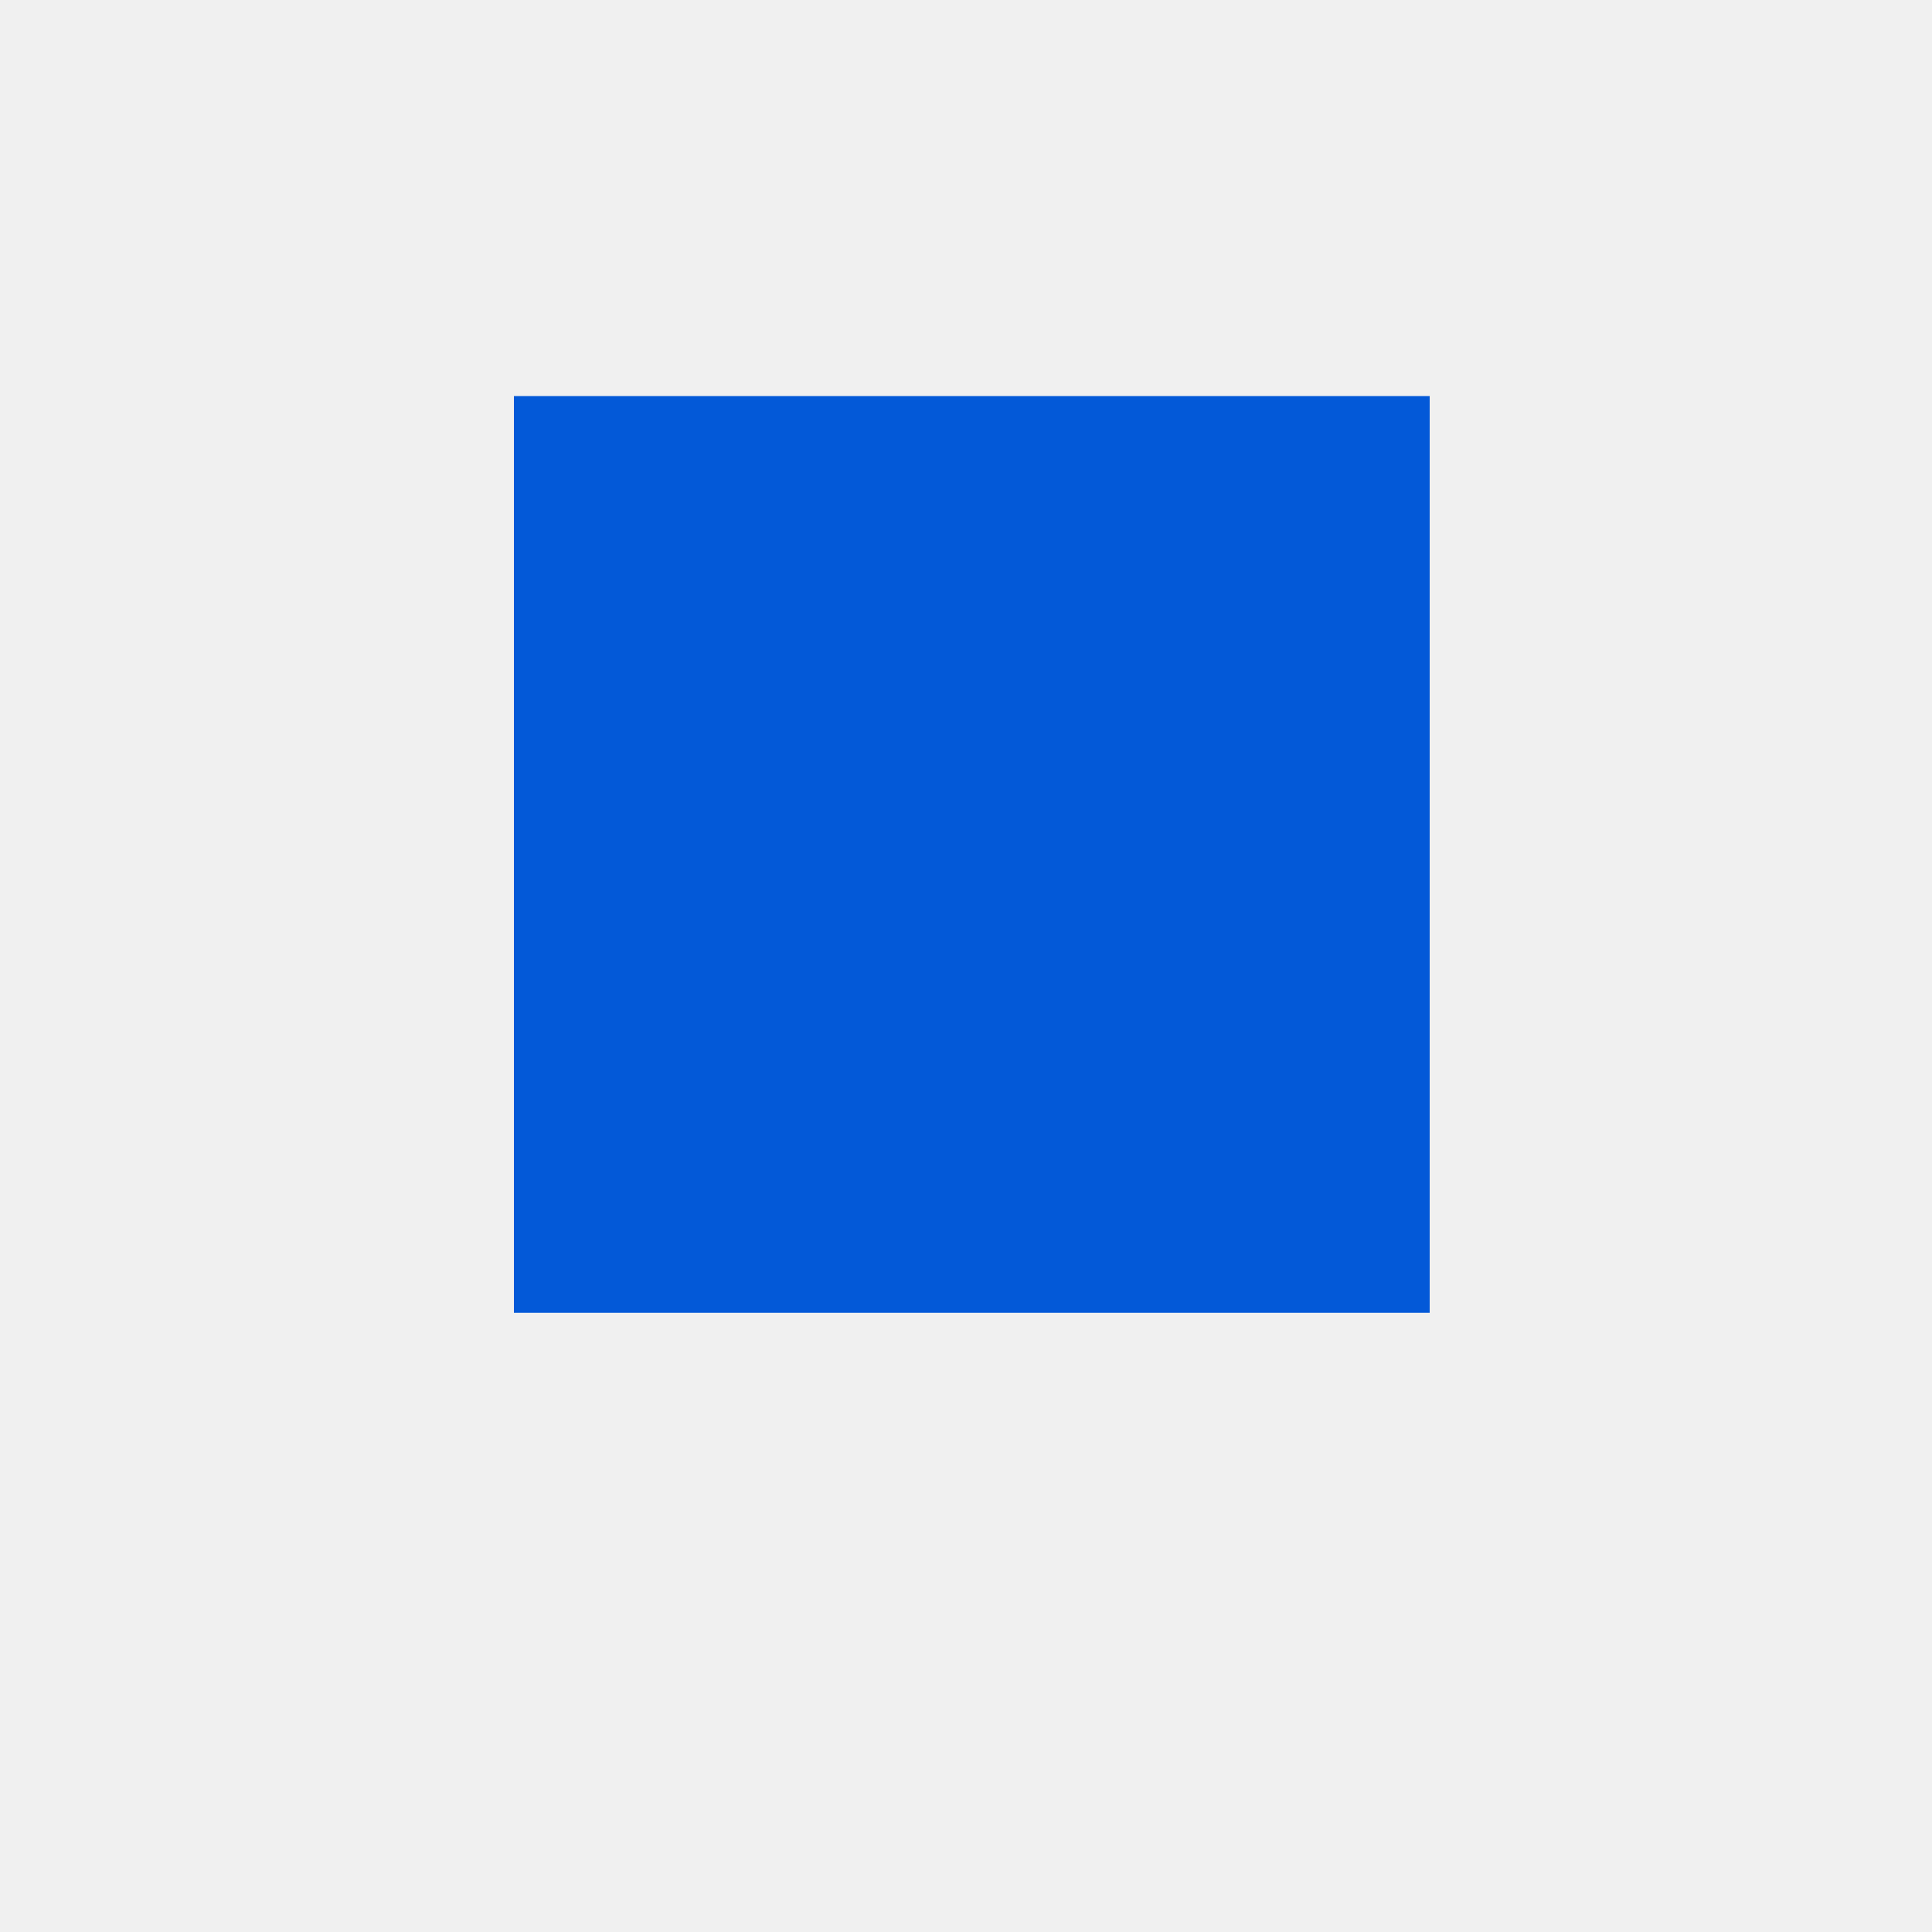
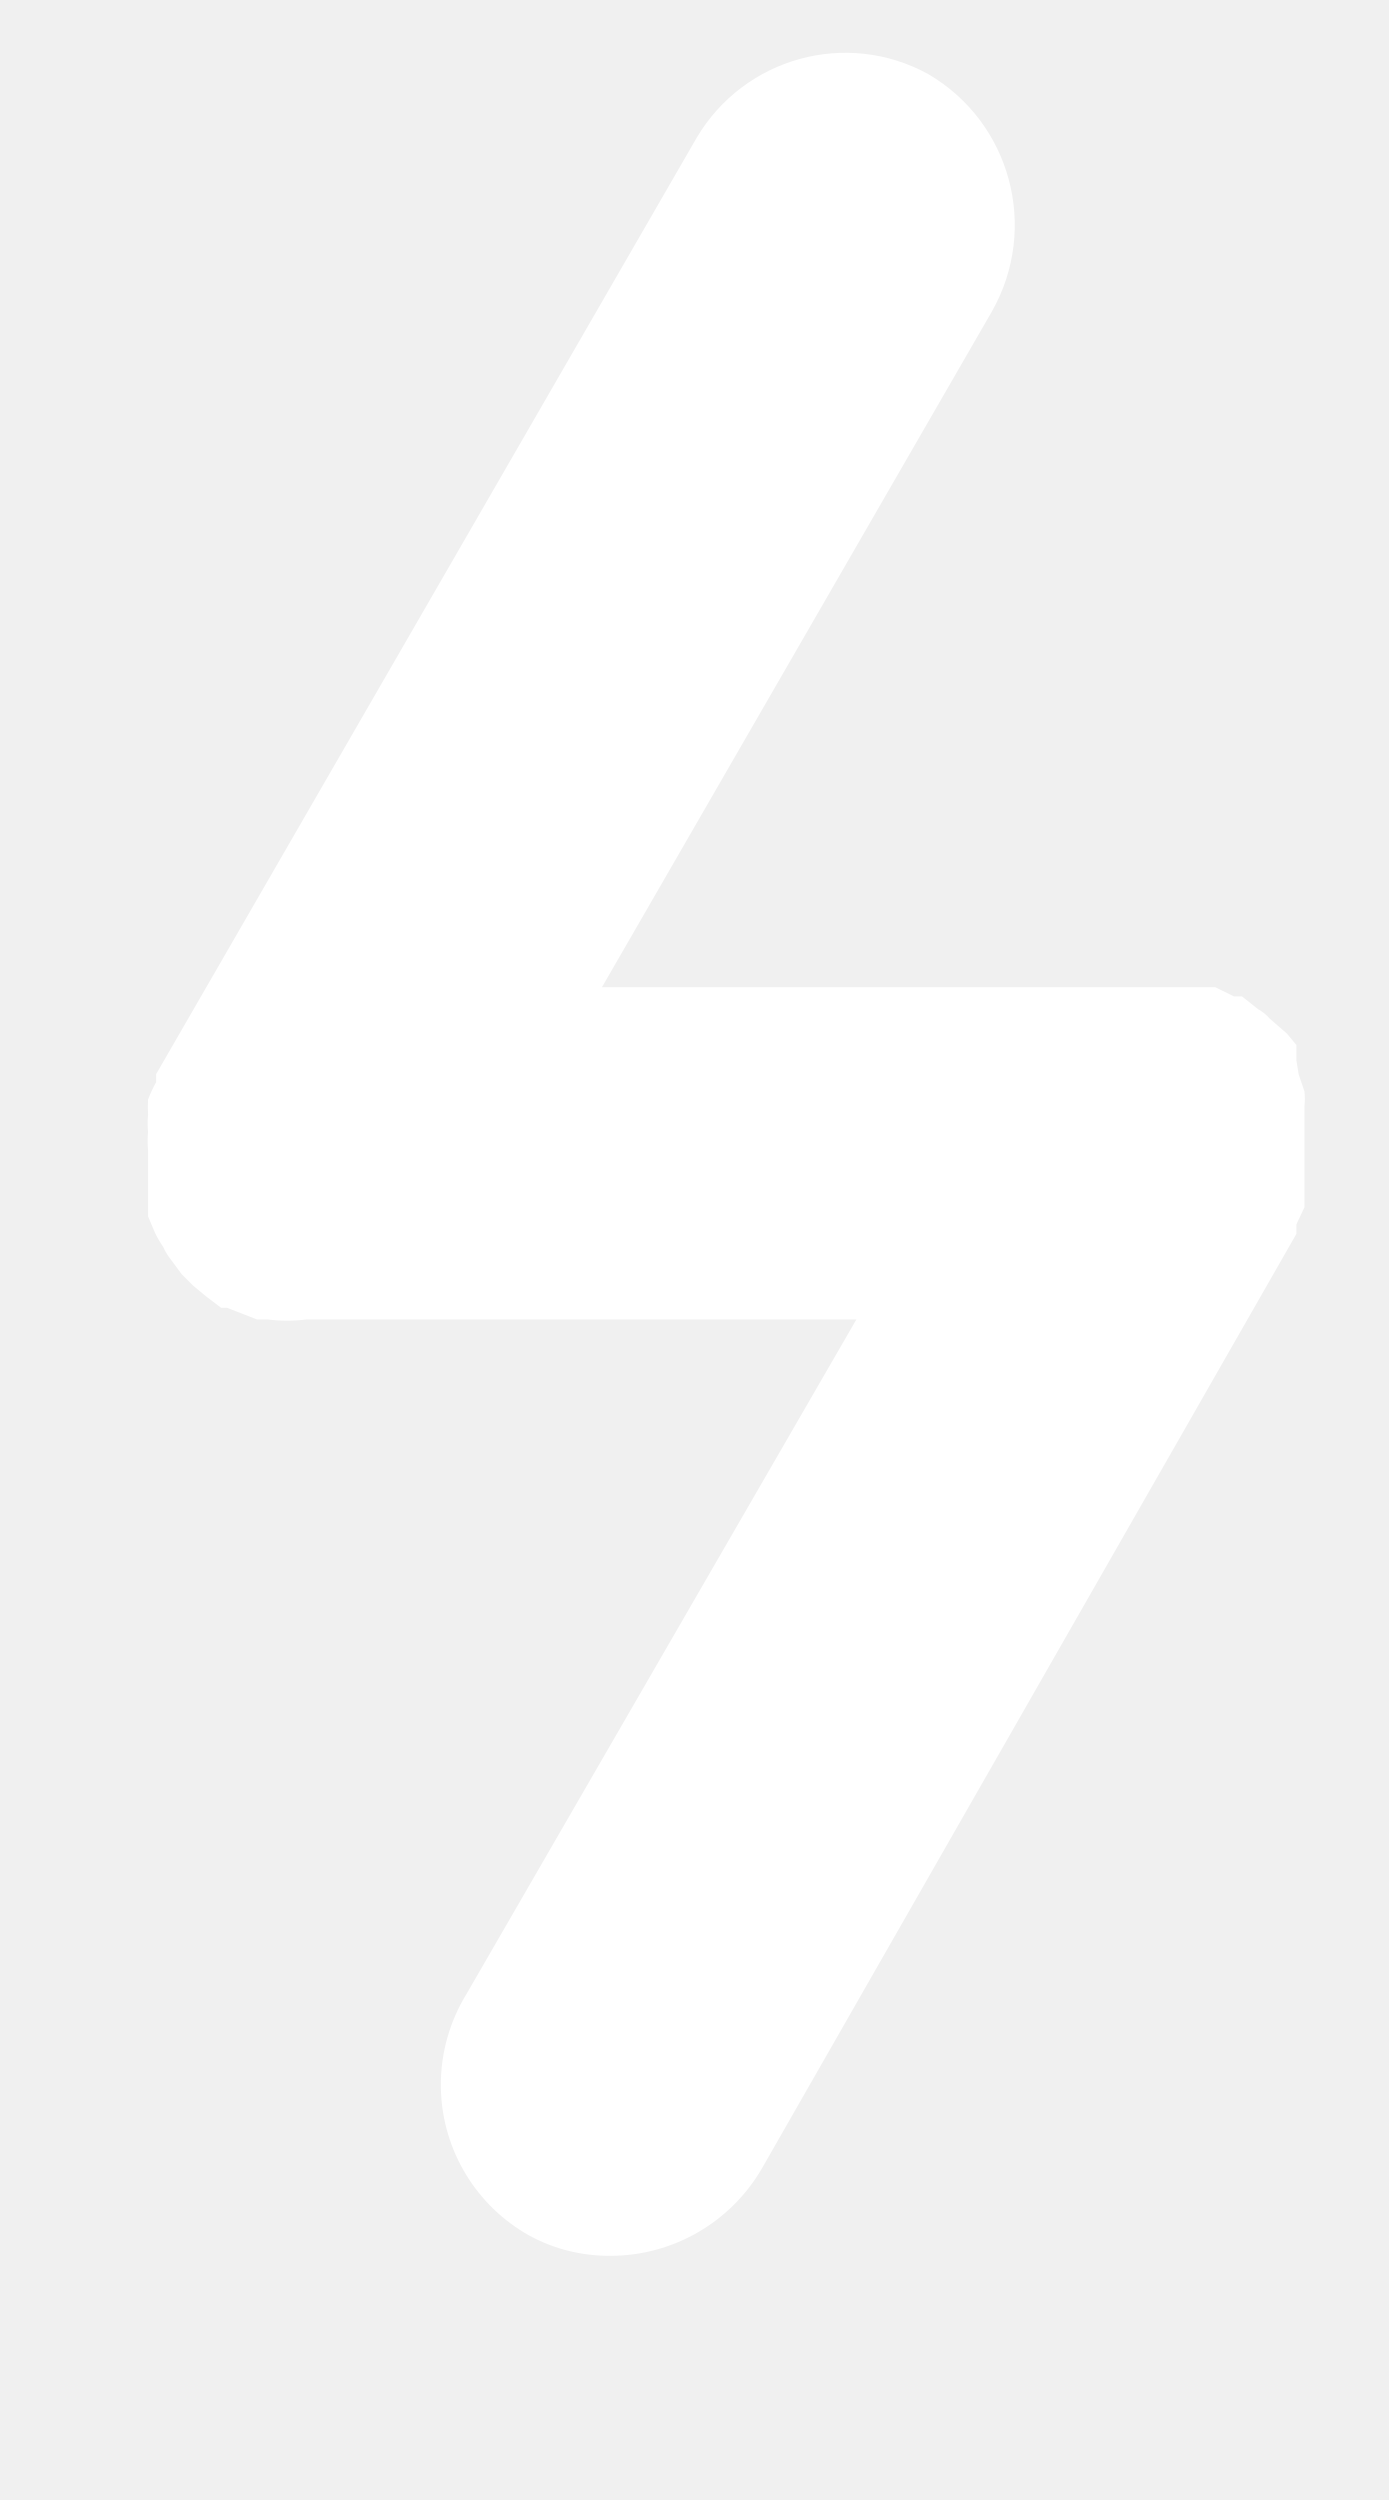
- <svg xmlns="http://www.w3.org/2000/svg" version="1.1" width="2px" height="2px">
+ <svg xmlns="http://www.w3.org/2000/svg" version="1.1" width="5px" height="9px">
  <defs>
    <pattern id="BGPattern" patternUnits="userSpaceOnUse" alignment="0 0" imageRepeat="None" />
-     <mask fill="white" id="Clip26">
-       <path d="M 1.48 1.359  L 1.48 0.41  L 0.532 0.41  L 0.532 1.359  L 1.48 1.359  Z " fill-rule="evenodd" />
+     <mask fill="white" id="Clip890">
+       <path d="M 1.587 7.505  C 1.587 7.723  1.701 7.925  1.888 8.038  C 1.982 8.094  2.09 8.122  2.2 8.121  C 2.423 8.12  2.629 8.001  2.742 7.808  L 4.667 4.442  L 4.667 4.408  L 4.696 4.346  L 4.696 3.983  C 4.698 3.965  4.698 3.947  4.696 3.929  L 4.675 3.867  L 4.667 3.817  L 4.667 3.762  L 4.633 3.721  L 4.571 3.667  C 4.559 3.653  4.545 3.642  4.529 3.633  L 4.471 3.587  L 4.442 3.587  L 4.375 3.554  L 2.167 3.554  L 3.571 1.121  C 3.741 0.821  3.639 0.441  3.342 0.267  C 3.048 0.105  2.679 0.207  2.508 0.496  L 0.562 3.867  L 0.562 3.896  C 0.551 3.916  0.541 3.937  0.533 3.958  C 0.532 3.976  0.532 3.994  0.533 4.013  C 0.531 4.033  0.531 4.054  0.533 4.075  C 0.531 4.097  0.531 4.119  0.533 4.142  L 0.533 4.379  L 0.558 4.438  C 0.566 4.455  0.576 4.472  0.587 4.488  C 0.595 4.506  0.605 4.522  0.617 4.537  L 0.654 4.587  L 0.696 4.629  L 0.742 4.667  L 0.796 4.708  L 0.817 4.708  L 0.925 4.75  L 0.963 4.75  C 1.01 4.756  1.057 4.756  1.104 4.75  L 3.083 4.75  L 1.679 7.179  C 1.619 7.277  1.587 7.39  1.587 7.505  Z " fill-rule="evenodd" />
    </mask>
  </defs>
-   <g transform="matrix(1 0 0 1 -27 -53 )">
-     <path d="M 1.48 1.359  L 1.48 0.41  L 0.532 0.41  L 0.532 1.359  L 1.48 1.359  Z " fill-rule="nonzero" fill="rgba(3, 89, 216, 1)" stroke="none" transform="matrix(1 0 0 1 27 53 )" class="fill" />
-     <path d="M 1.48 1.359  L 1.48 0.41  L 0.532 0.41  L 0.532 1.359  L 1.48 1.359  Z " stroke-width="0" stroke-dasharray="0" stroke="rgba(255, 255, 255, 0)" fill="none" transform="matrix(1 0 0 1 27 53 )" class="stroke" mask="url(#Clip26)" />
+   <g transform="matrix(1 0 0 1 -191 -278 )">
+     <path d="M 1.587 7.505  C 1.587 7.723  1.701 7.925  1.888 8.038  C 1.982 8.094  2.09 8.122  2.2 8.121  C 2.423 8.12  2.629 8.001  2.742 7.808  L 4.667 4.442  L 4.667 4.408  L 4.696 4.346  L 4.696 3.983  C 4.698 3.965  4.698 3.947  4.696 3.929  L 4.675 3.867  L 4.667 3.817  L 4.667 3.762  L 4.633 3.721  L 4.571 3.667  C 4.559 3.653  4.545 3.642  4.529 3.633  L 4.471 3.587  L 4.442 3.587  L 4.375 3.554  L 2.167 3.554  L 3.571 1.121  C 3.741 0.821  3.639 0.441  3.342 0.267  C 3.048 0.105  2.679 0.207  2.508 0.496  L 0.562 3.867  L 0.562 3.896  C 0.551 3.916  0.541 3.937  0.533 3.958  C 0.532 3.976  0.532 3.994  0.533 4.013  C 0.531 4.033  0.531 4.054  0.533 4.075  C 0.531 4.097  0.531 4.119  0.533 4.142  L 0.533 4.379  L 0.558 4.438  C 0.566 4.455  0.576 4.472  0.587 4.488  C 0.595 4.506  0.605 4.522  0.617 4.537  L 0.654 4.587  L 0.696 4.629  L 0.742 4.667  L 0.796 4.708  L 0.817 4.708  L 0.925 4.75  L 0.963 4.75  C 1.01 4.756  1.057 4.756  1.104 4.75  L 3.083 4.75  L 1.679 7.179  C 1.619 7.277  1.587 7.39  1.587 7.505  Z " fill-rule="nonzero" fill="rgba(255, 255, 255, 1)" stroke="none" transform="matrix(1 0 0 1 191 278 )" class="fill" />
+     <path d="M 1.587 7.505  C 1.587 7.723  1.701 7.925  1.888 8.038  C 1.982 8.094  2.09 8.122  2.2 8.121  C 2.423 8.12  2.629 8.001  2.742 7.808  L 4.667 4.442  L 4.667 4.408  L 4.696 4.346  L 4.696 3.983  C 4.698 3.965  4.698 3.947  4.696 3.929  L 4.675 3.867  L 4.667 3.817  L 4.667 3.762  L 4.633 3.721  L 4.571 3.667  C 4.559 3.653  4.545 3.642  4.529 3.633  L 4.471 3.587  L 4.442 3.587  L 4.375 3.554  L 2.167 3.554  L 3.571 1.121  C 3.741 0.821  3.639 0.441  3.342 0.267  C 3.048 0.105  2.679 0.207  2.508 0.496  L 0.562 3.867  L 0.562 3.896  C 0.551 3.916  0.541 3.937  0.533 3.958  C 0.532 3.976  0.532 3.994  0.533 4.013  C 0.531 4.033  0.531 4.054  0.533 4.075  C 0.531 4.097  0.531 4.119  0.533 4.142  L 0.533 4.379  L 0.558 4.438  C 0.566 4.455  0.576 4.472  0.587 4.488  C 0.595 4.506  0.605 4.522  0.617 4.537  L 0.654 4.587  L 0.696 4.629  L 0.742 4.667  L 0.796 4.708  L 0.817 4.708  L 0.925 4.75  L 0.963 4.75  C 1.01 4.756  1.057 4.756  1.104 4.75  L 3.083 4.75  L 1.679 7.179  C 1.619 7.277  1.587 7.39  1.587 7.505  Z " stroke-width="0" stroke-dasharray="0" stroke="rgba(255, 255, 255, 0)" fill="none" transform="matrix(1 0 0 1 191 278 )" class="stroke" mask="url(#Clip890)" />
  </g>
</svg>
